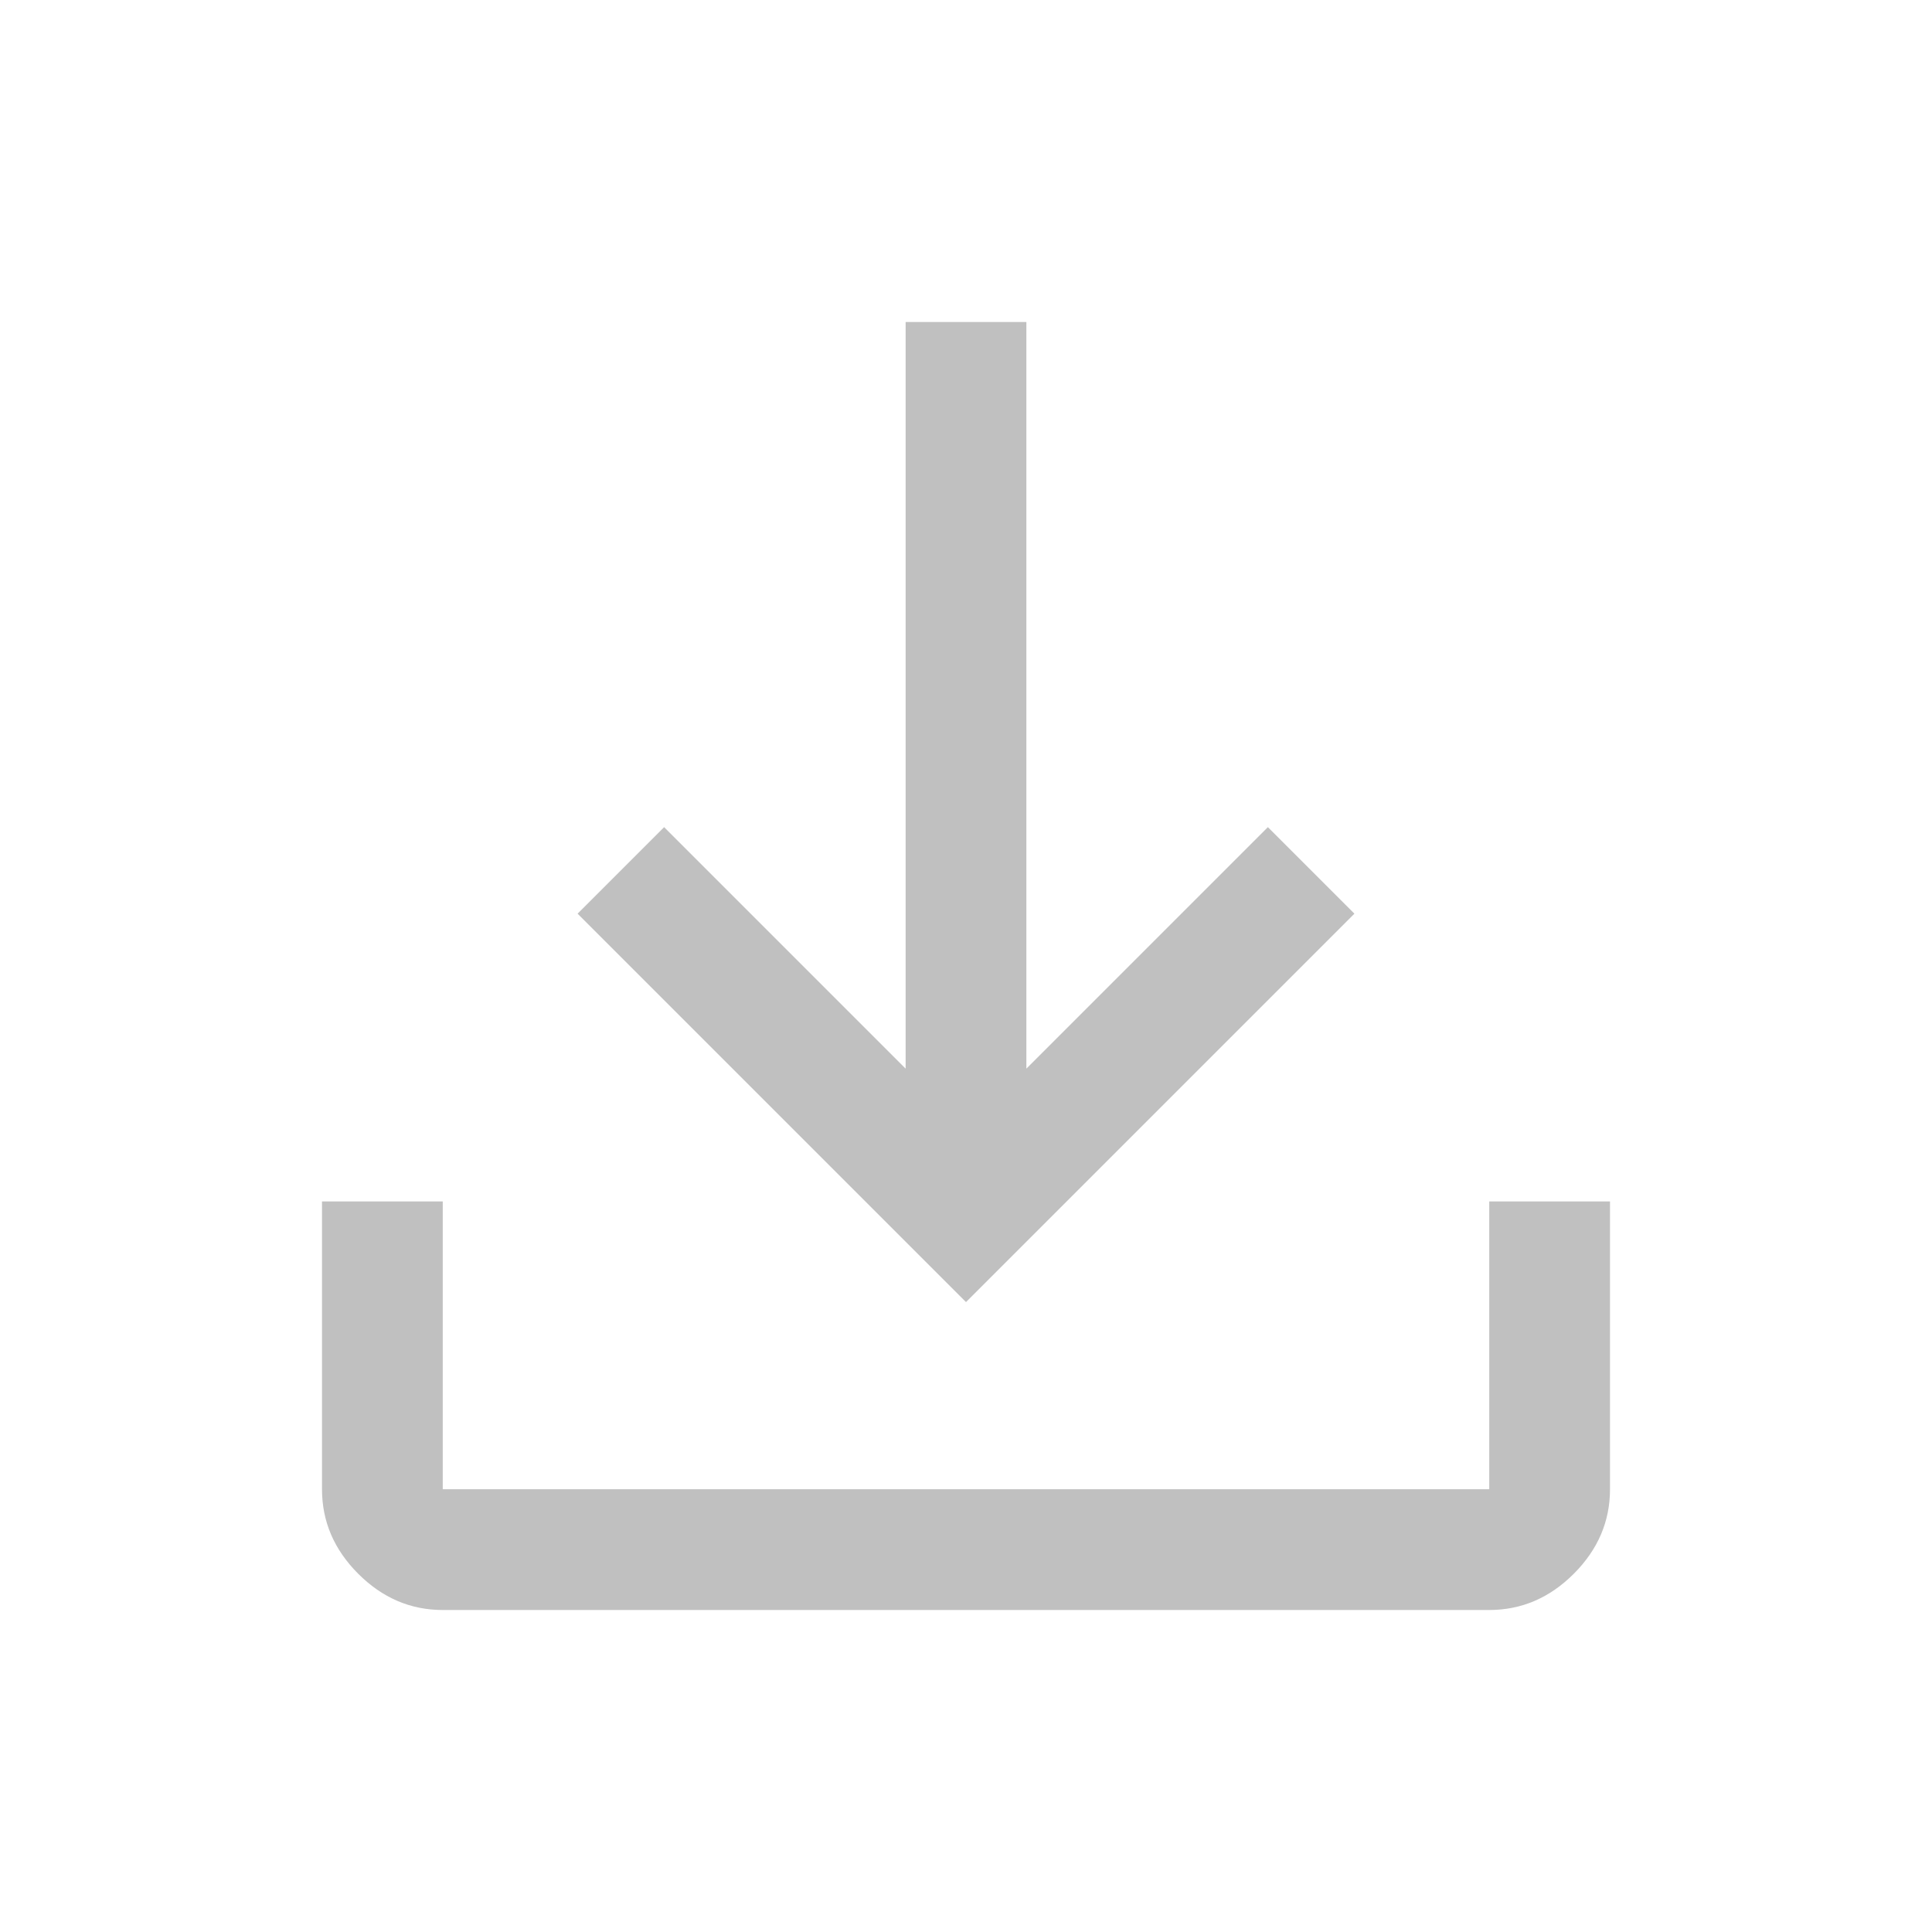
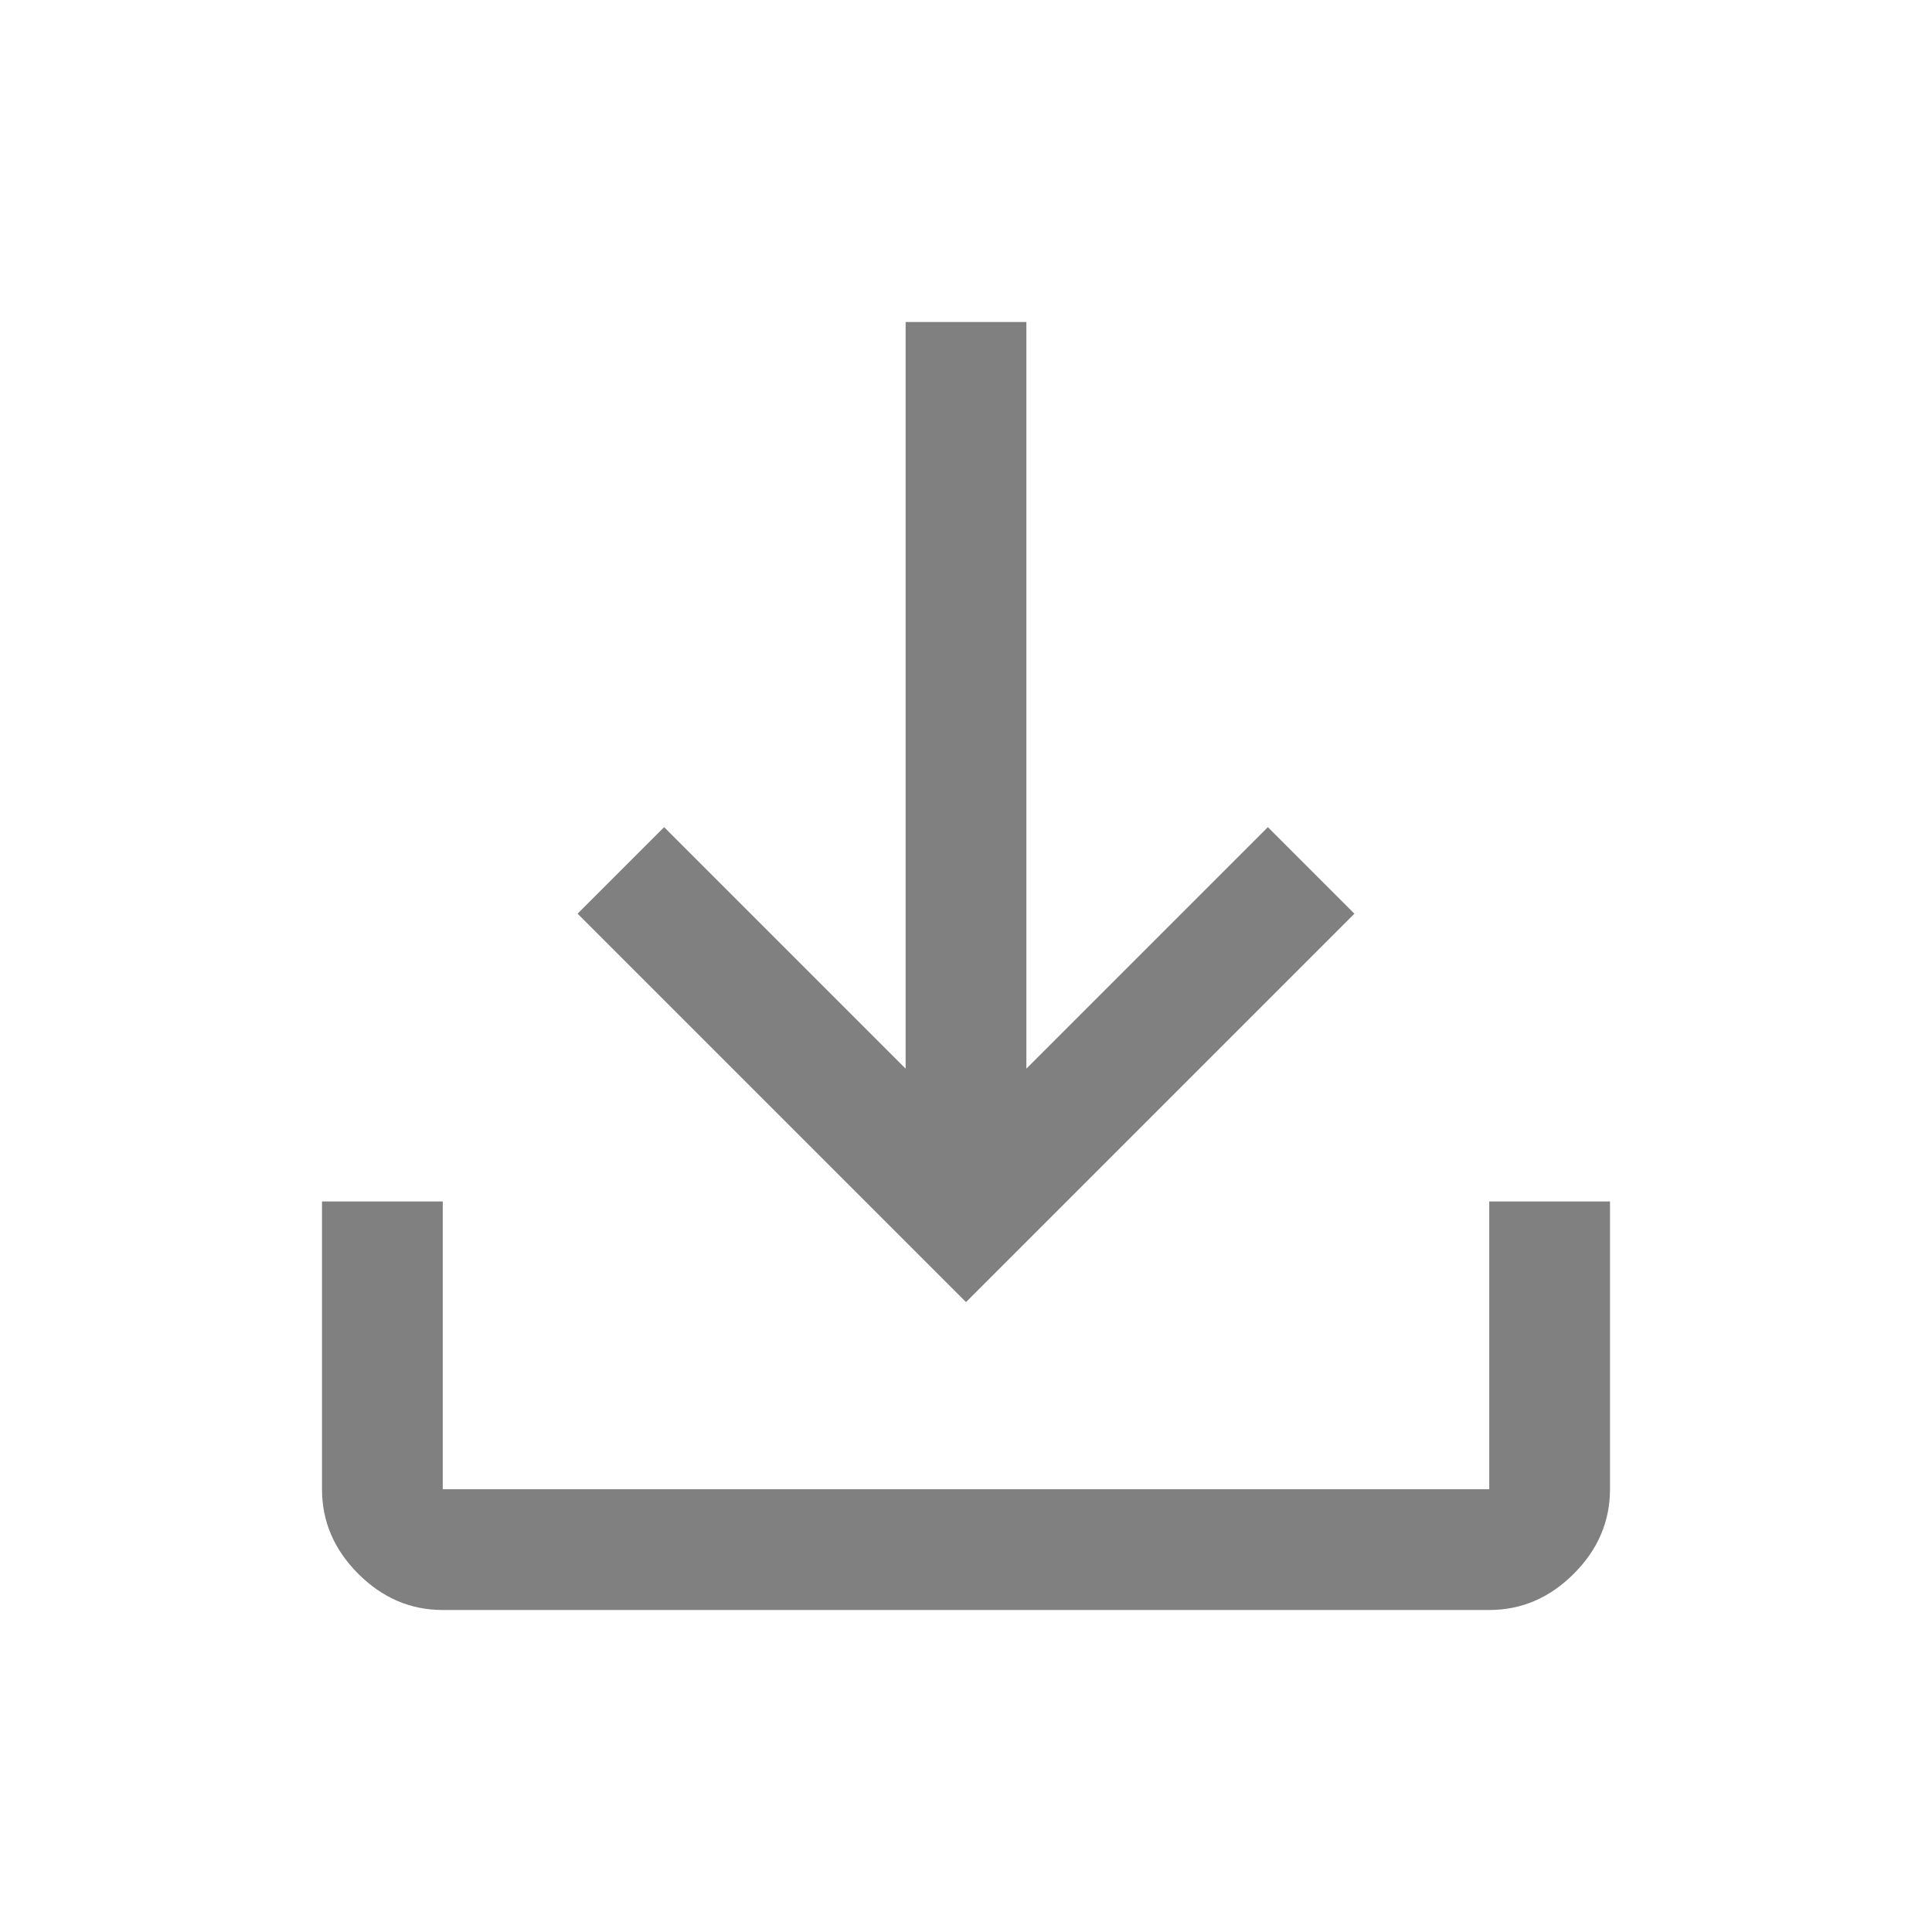
<svg xmlns="http://www.w3.org/2000/svg" width="48" height="48">
  <svg width="48" height="48" viewBox="0 0 48 48">
-     <path fill="silver" d="M11 40q-1.2 0-2.1-.9Q8 38.2 8 37v-7.15h3V37h26v-7.15h3V37q0 1.2-.9 2.1-.9.9-2.1.9Zm13-7.65-9.65-9.65 2.15-2.15 6 6V8h3v18.55l6-6 2.15 2.15Z" class="color000 svgShape" />
+     <path fill="gray" d="M11 40q-1.2 0-2.1-.9Q8 38.2 8 37v-7.15h3V37h26v-7.15h3V37q0 1.2-.9 2.1-.9.9-2.1.9Zm13-7.65-9.65-9.65 2.15-2.15 6 6V8h3v18.55l6-6 2.15 2.15Z" class="color000 svgShape" />
  </svg>
</svg>
